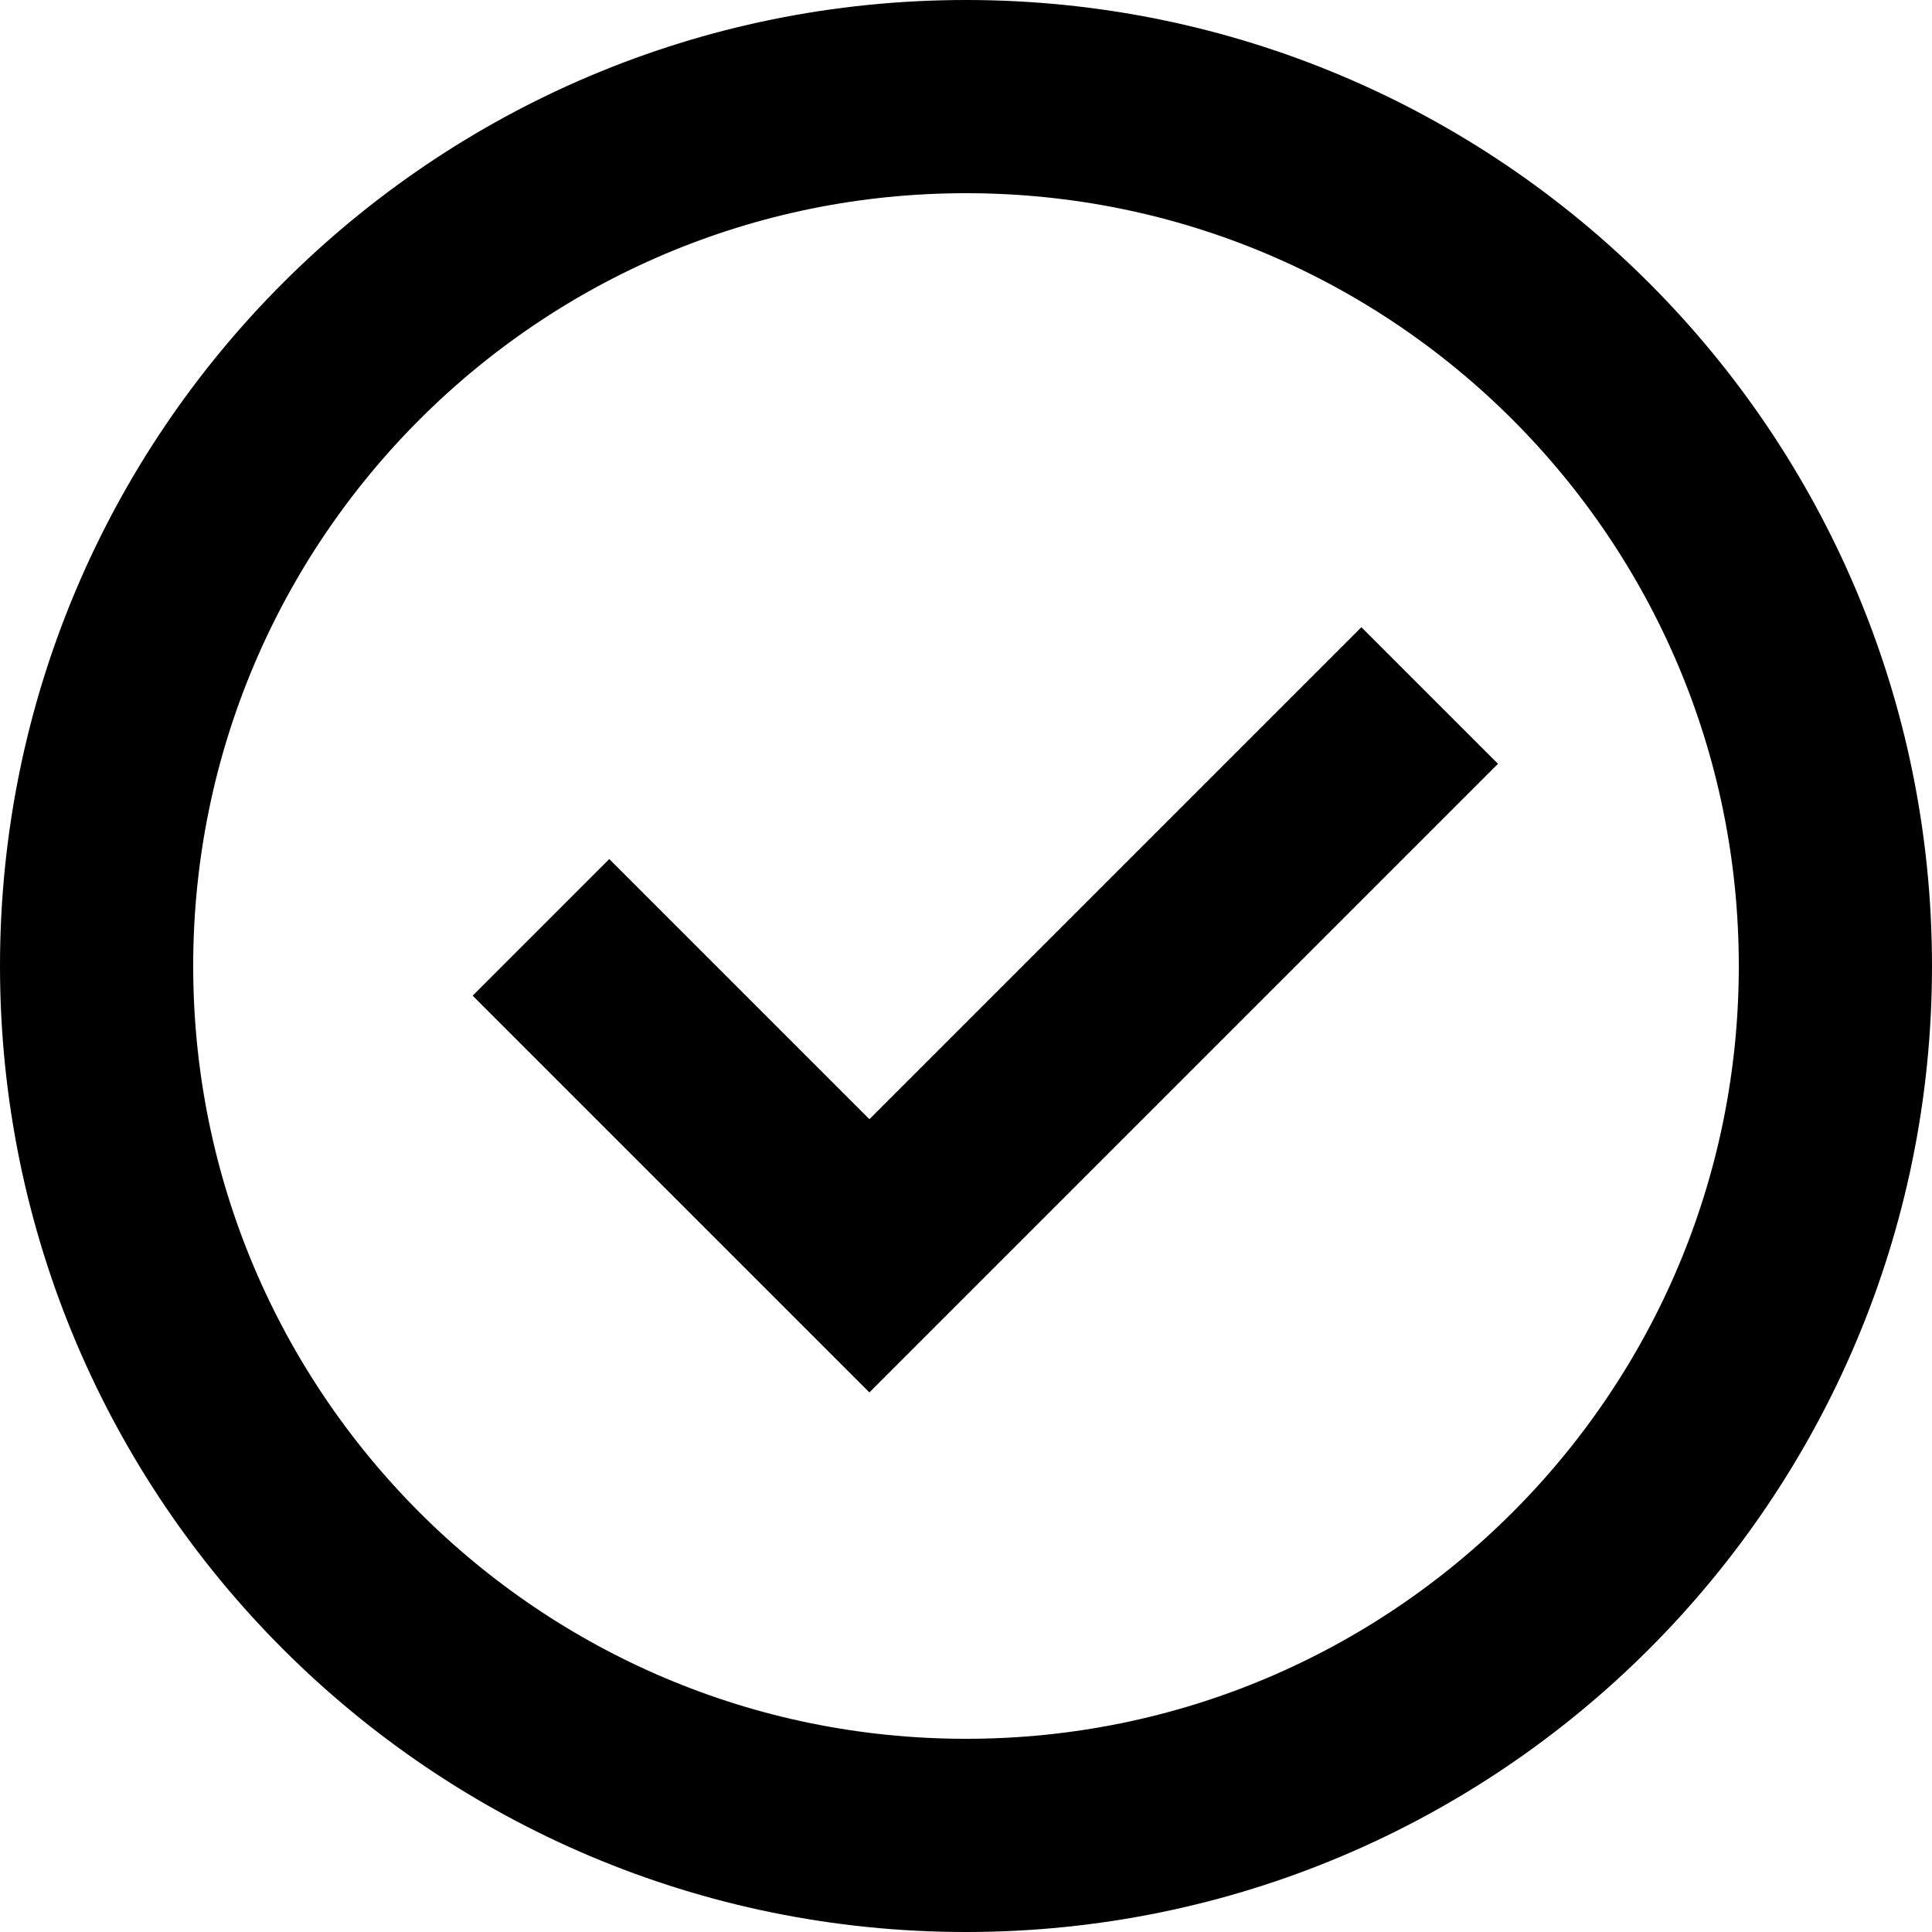
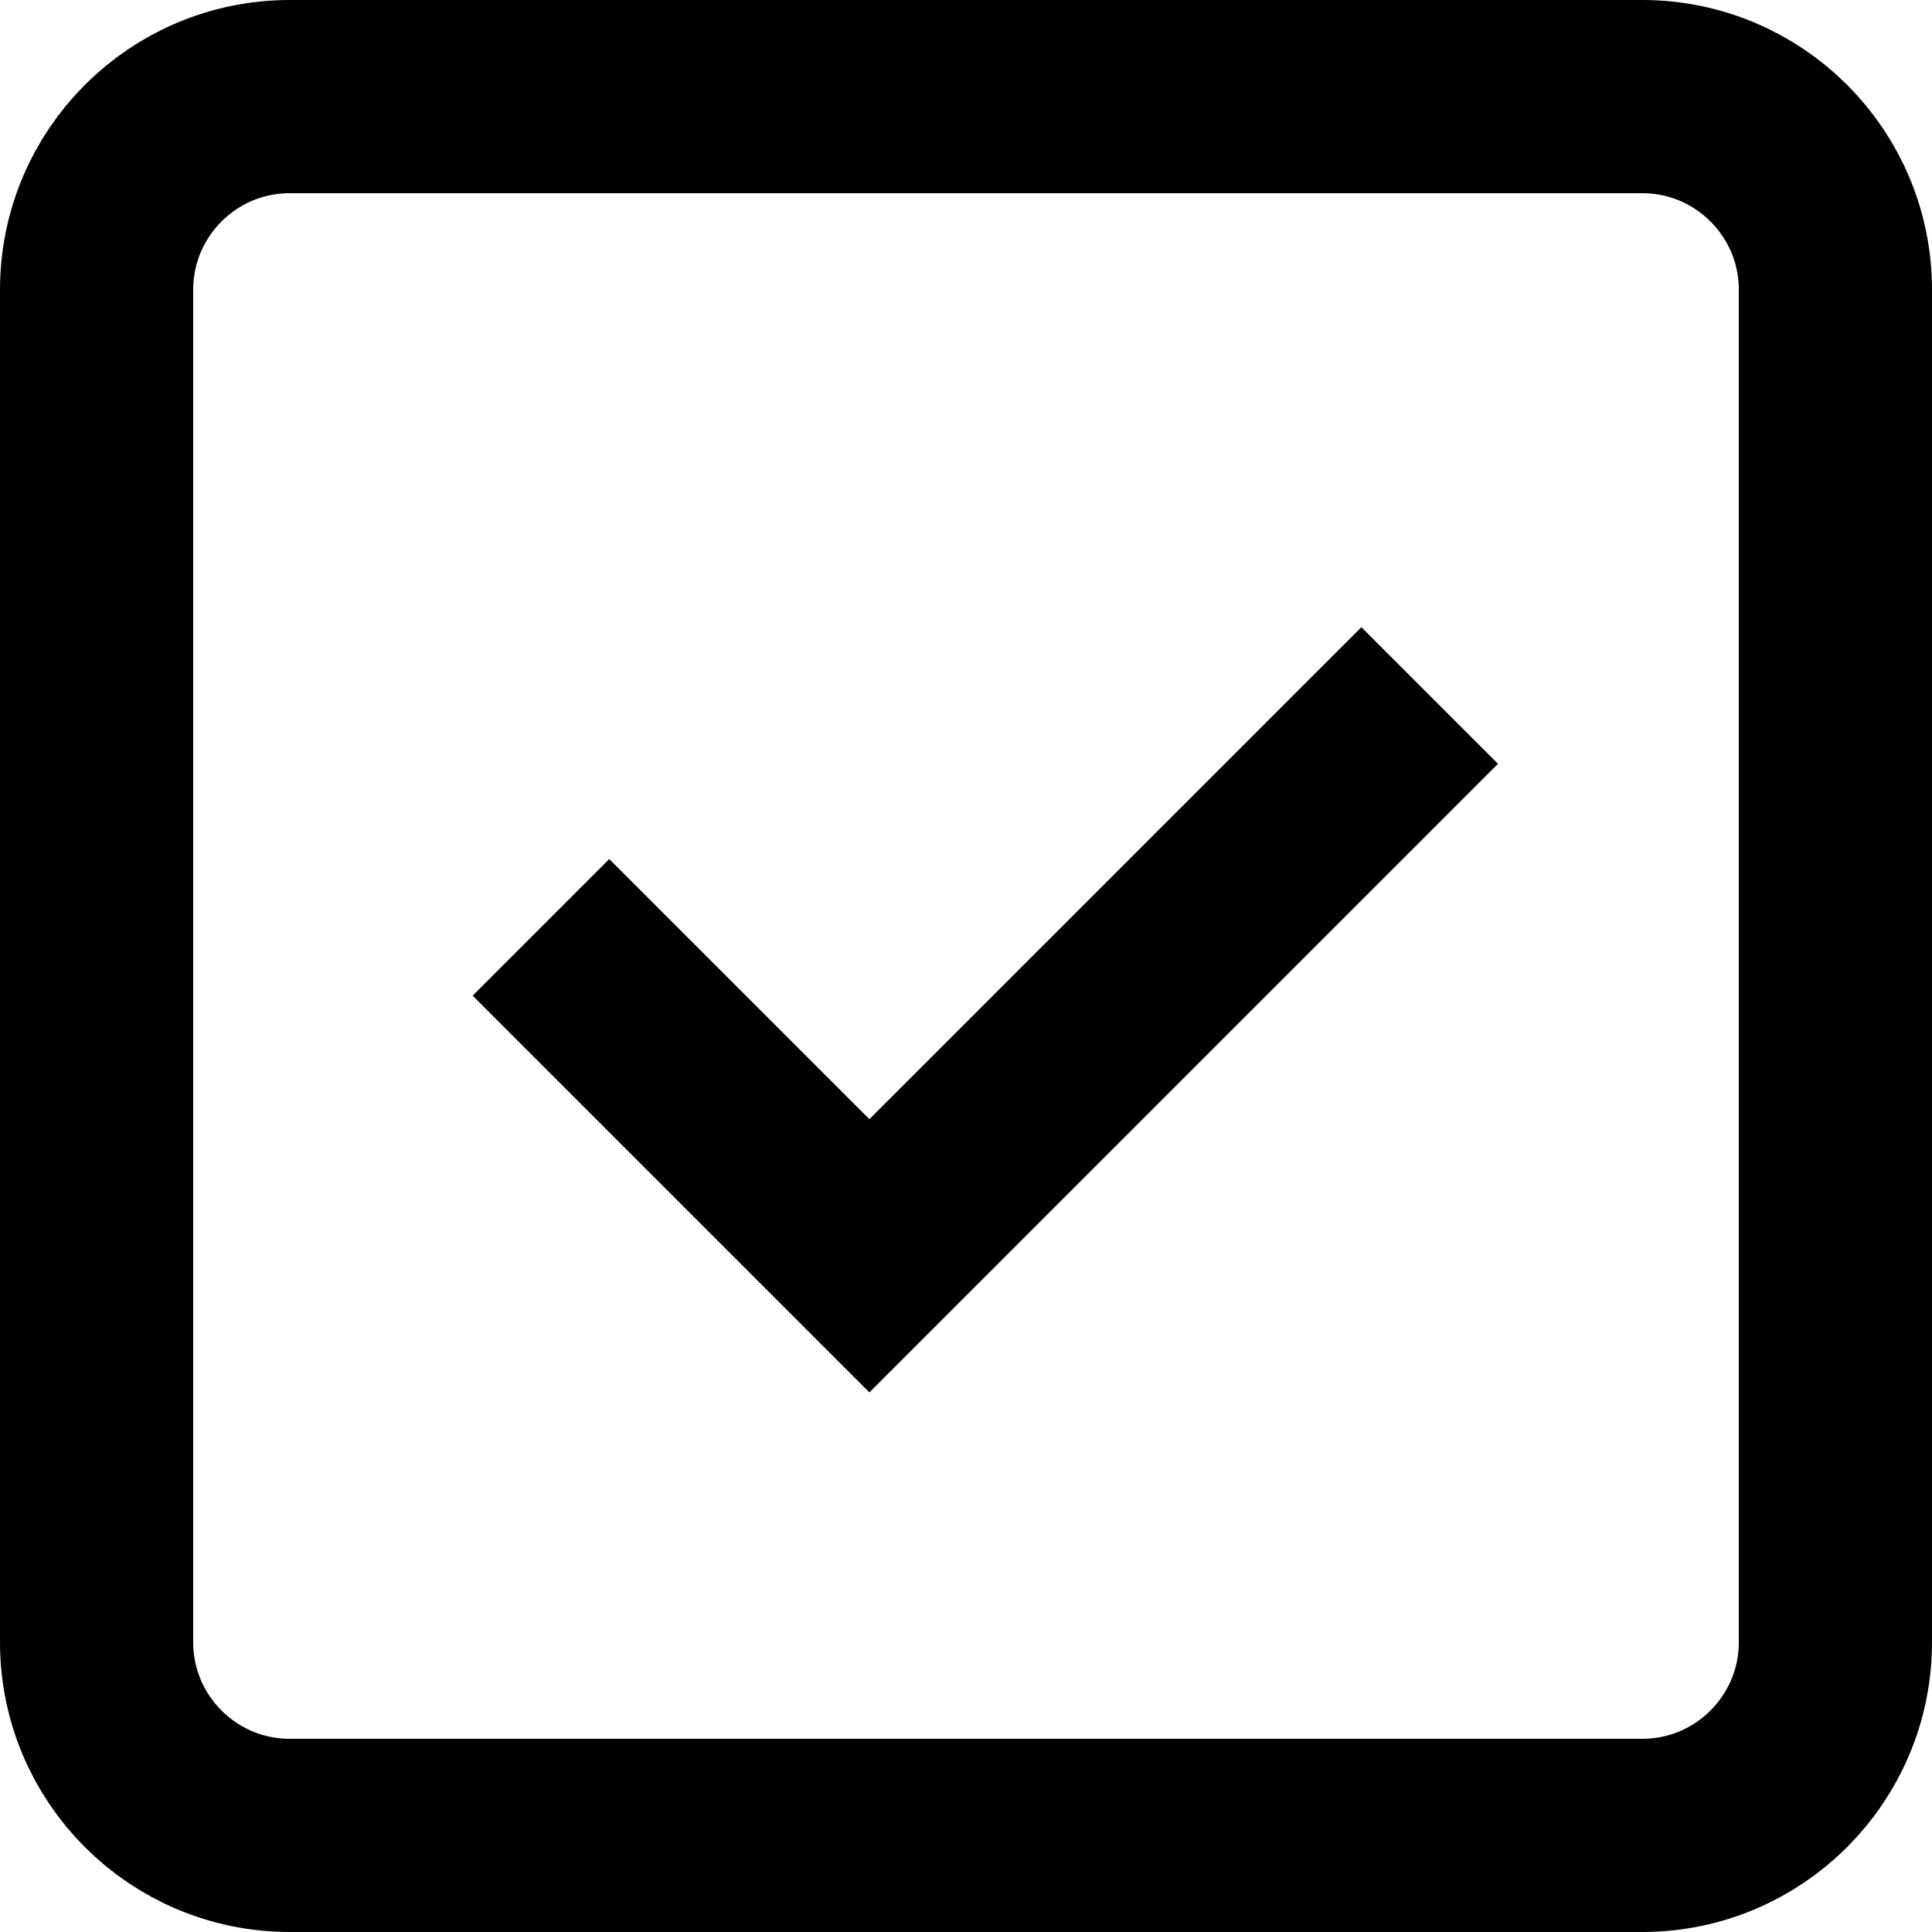
<svg xmlns="http://www.w3.org/2000/svg" width="15" height="15" viewBox="0 0 100 100">
-   <circle fill="none" stroke="currentColor" stroke-width="10" cx="50" cy="50" r="45" />
+   <rect fill="none" stroke="currentColor" stroke-width="10" x="5" y="5" width="90" height="90" rx="10" ry="10" />
  <path fill="none" stroke="currentColor" stroke-width="10" d="       M 28 48       L 45 65       L 74 36     " />
</svg>
